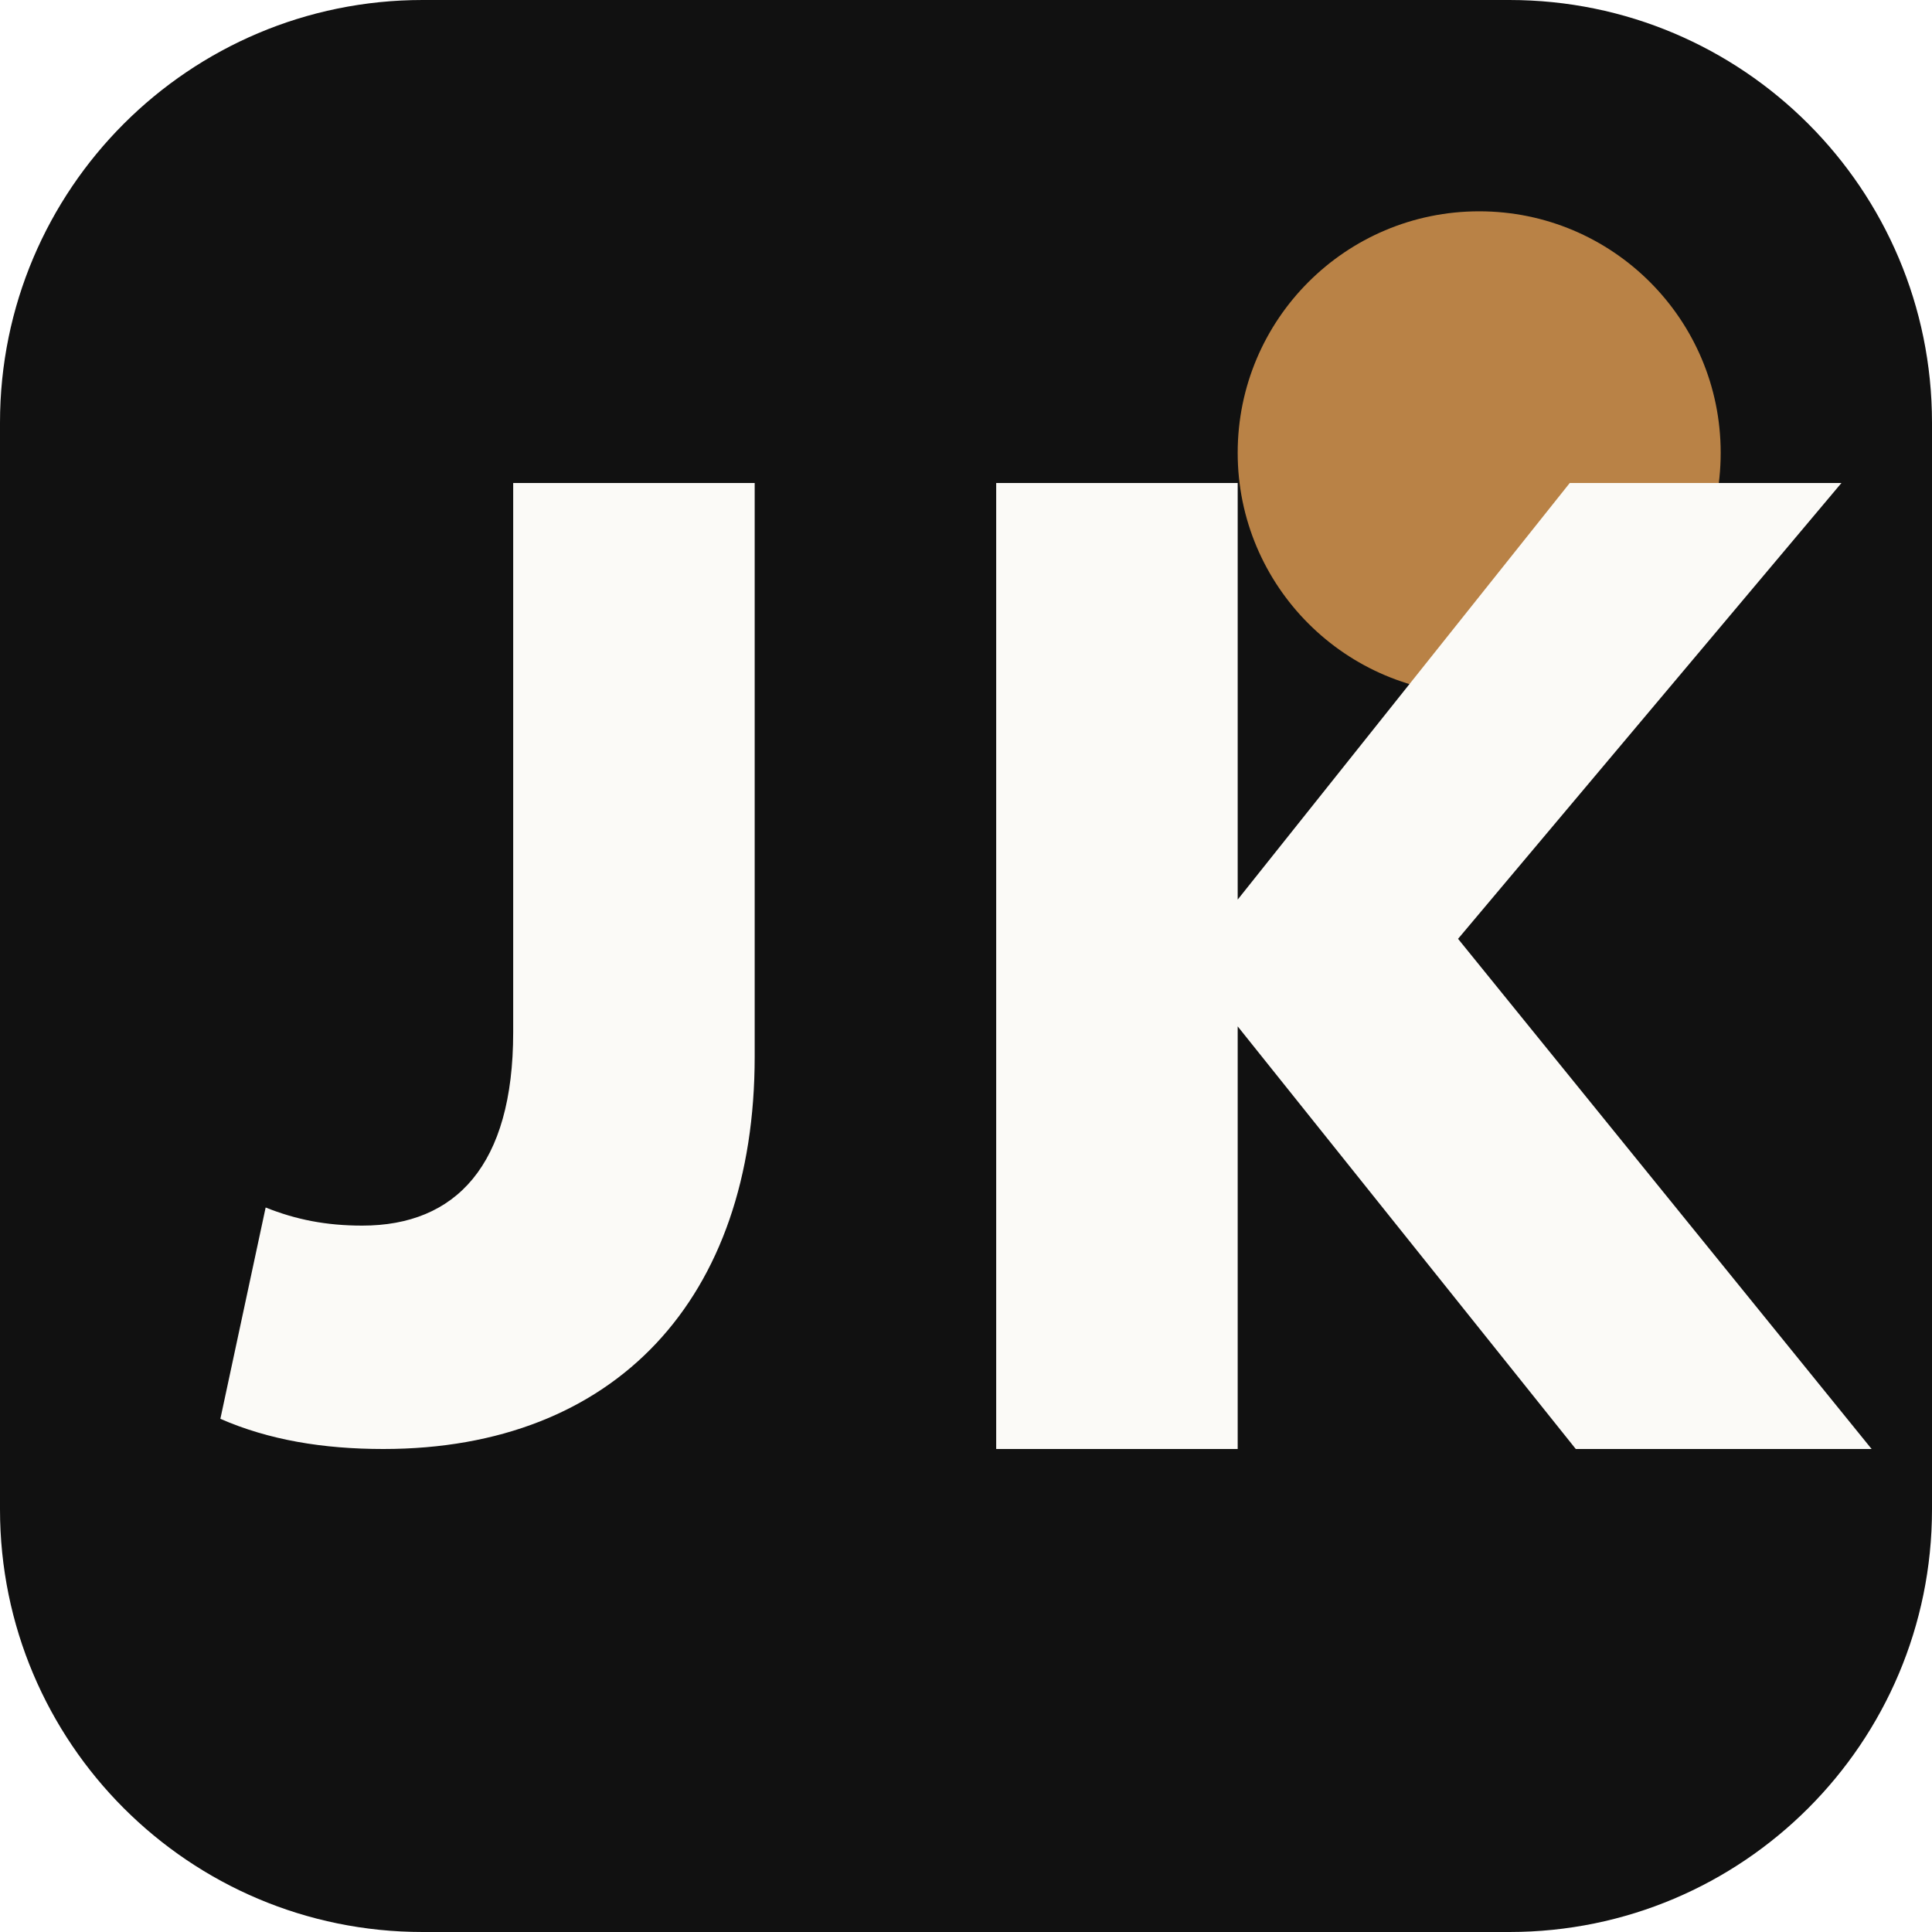
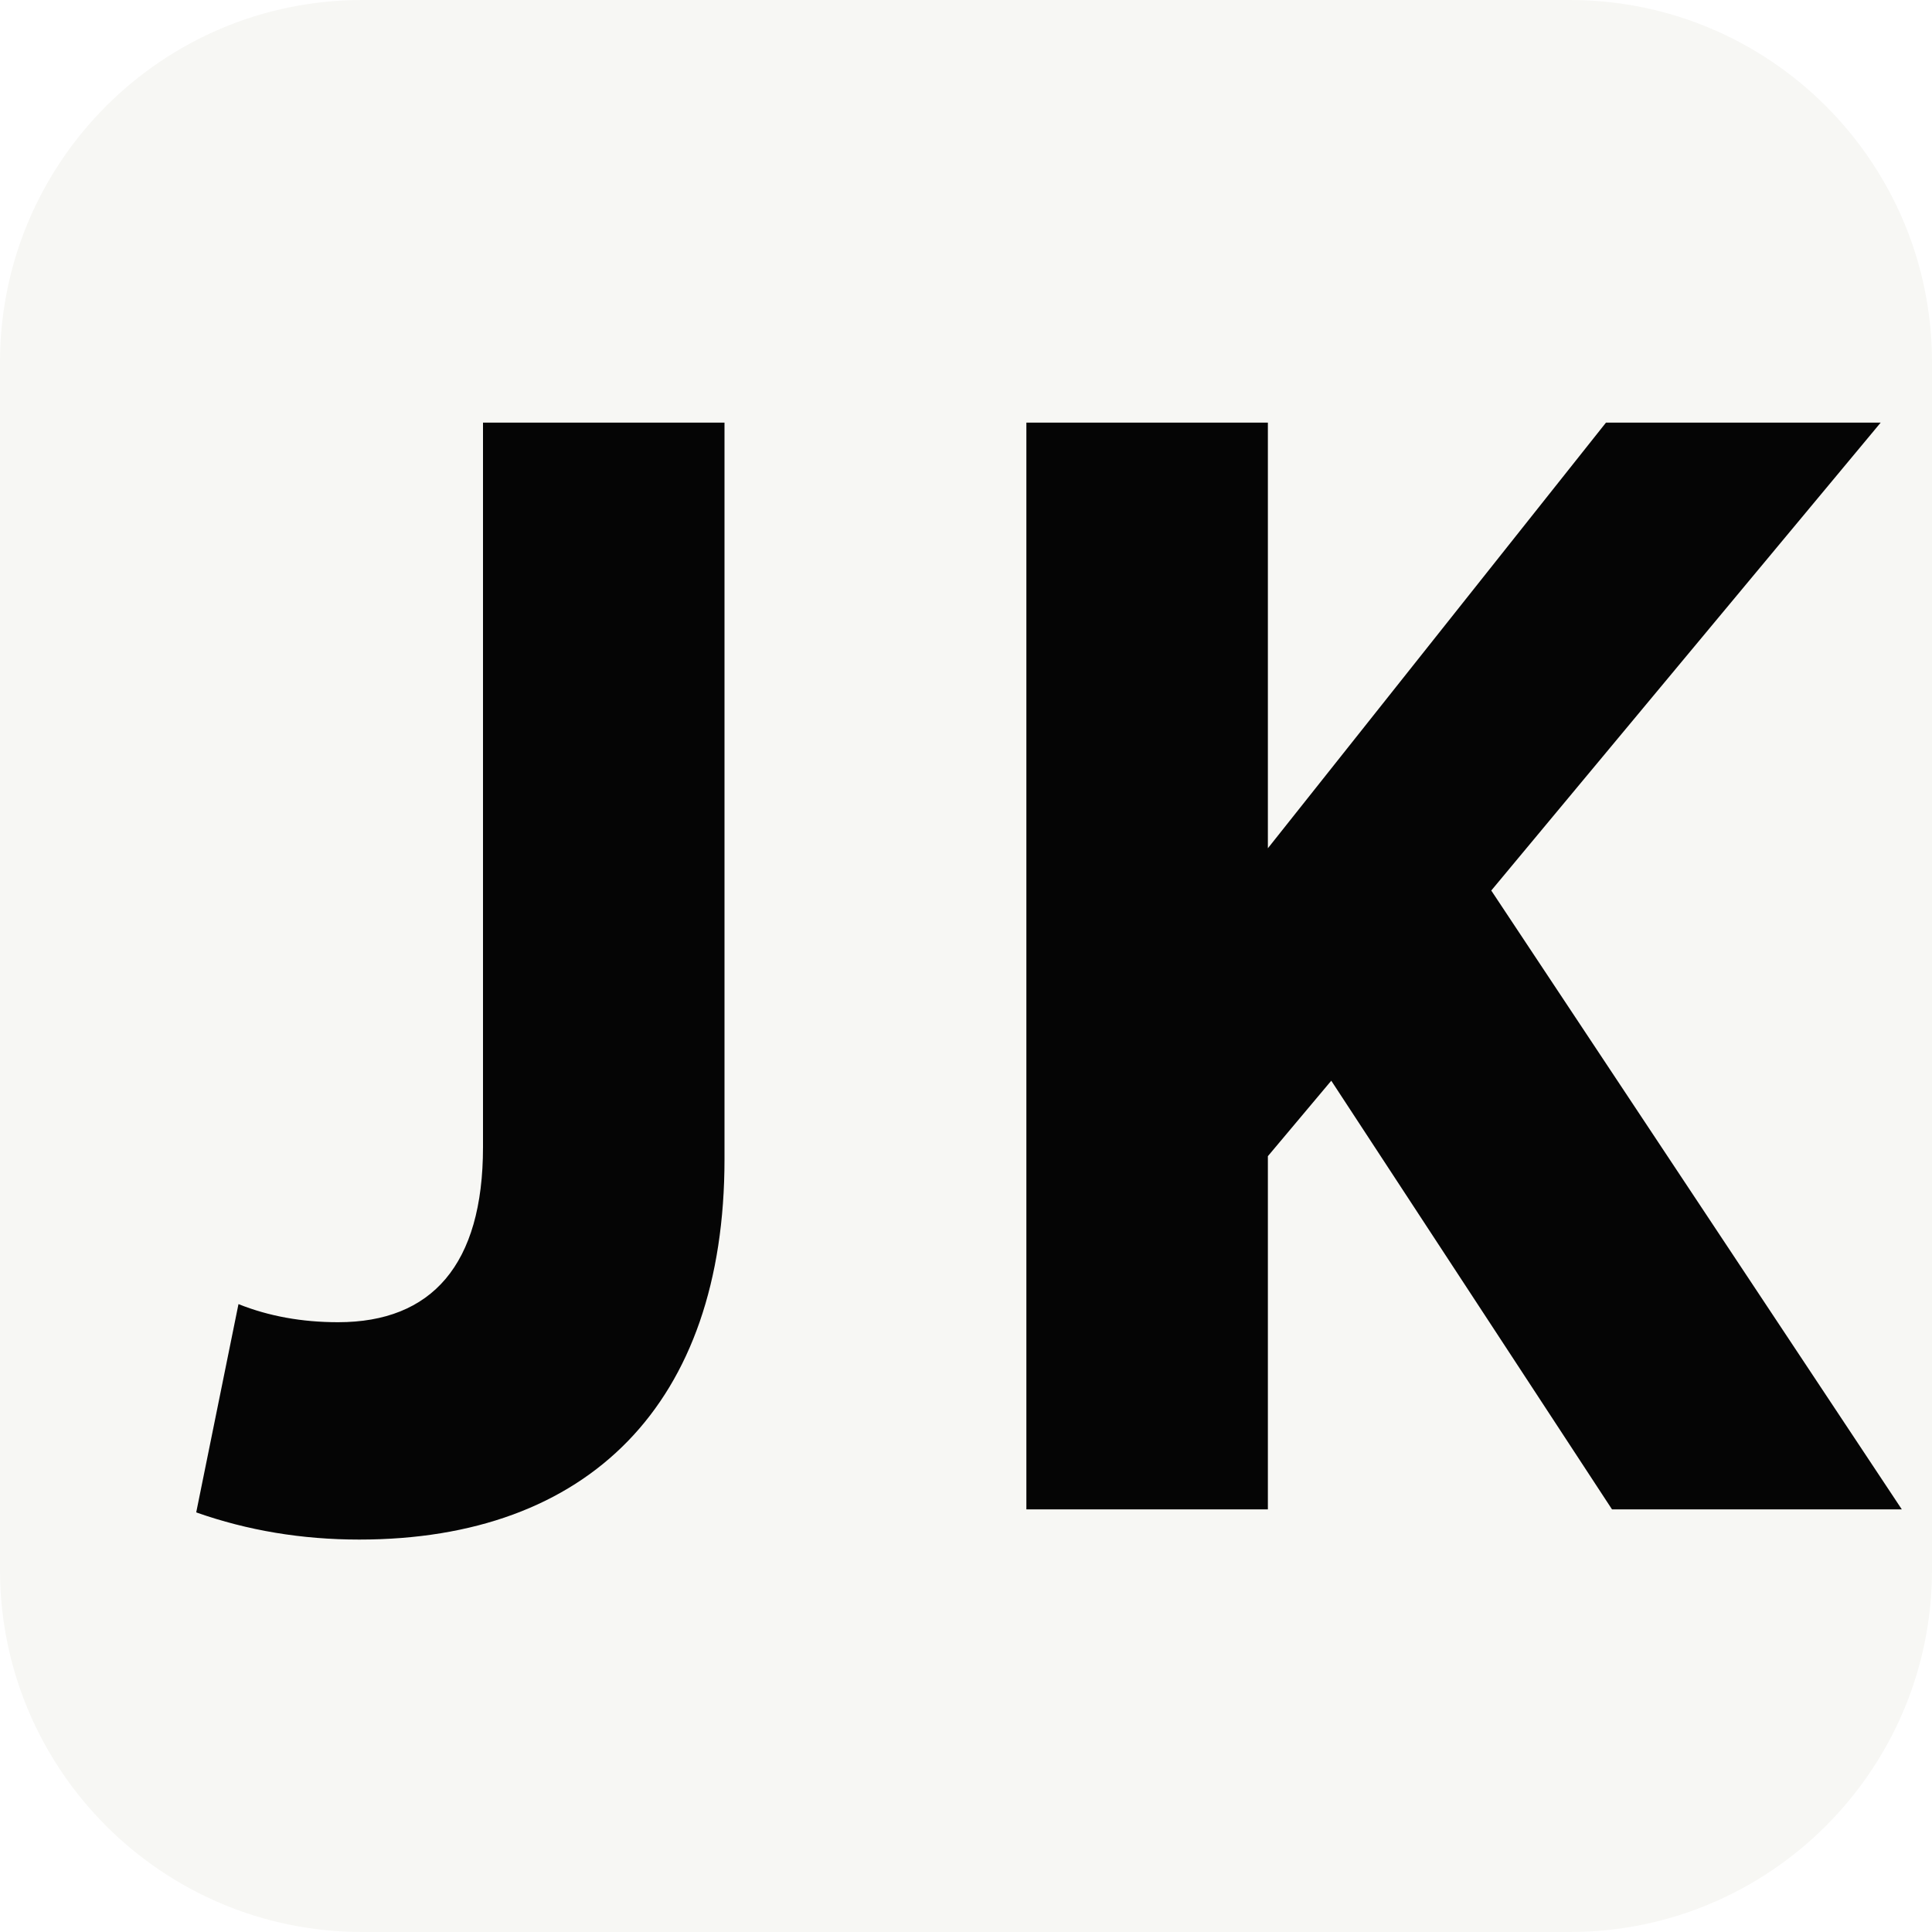
<svg xmlns="http://www.w3.org/2000/svg" viewBox="0 0 64 64">
-   <rect width="64" height="64" rx="14" fill="#111" />
-   <circle cx="49" cy="15" r="8" fill="#b98246" />
-   <path fill="#fbfaf7" d="M17 16h8v19c0 8-4.6 13-12.3 13-2 0-3.8-.3-5.4-1l1.5-7c1 .4 2 .6 3.2.6 3.1 0 5-2 5-6.4V16Zm16 0h8v13.8L52 16h9L48.3 31.1 62 48h-9.8L41 34v14h-8V16Z" />
+   <rect width="64" height="64" rx="12" fill="#f7f7f4" />
+   <path fill="#050505" d="M16 14h8v24.4c0 8.1-4.5 12.6-12.1 12.6-1.9 0-3.7-.3-5.4-.9l1.4-6.9c1 .4 2.1.6 3.3.6 3.1 0 4.8-1.9 4.8-5.8V14Zm18 0h8v14.1L53.2 14h9.1L49.4 29.5 63 50h-9.6L44.1 35.8 42 38.3V50h-8V14Z" />
</svg>
